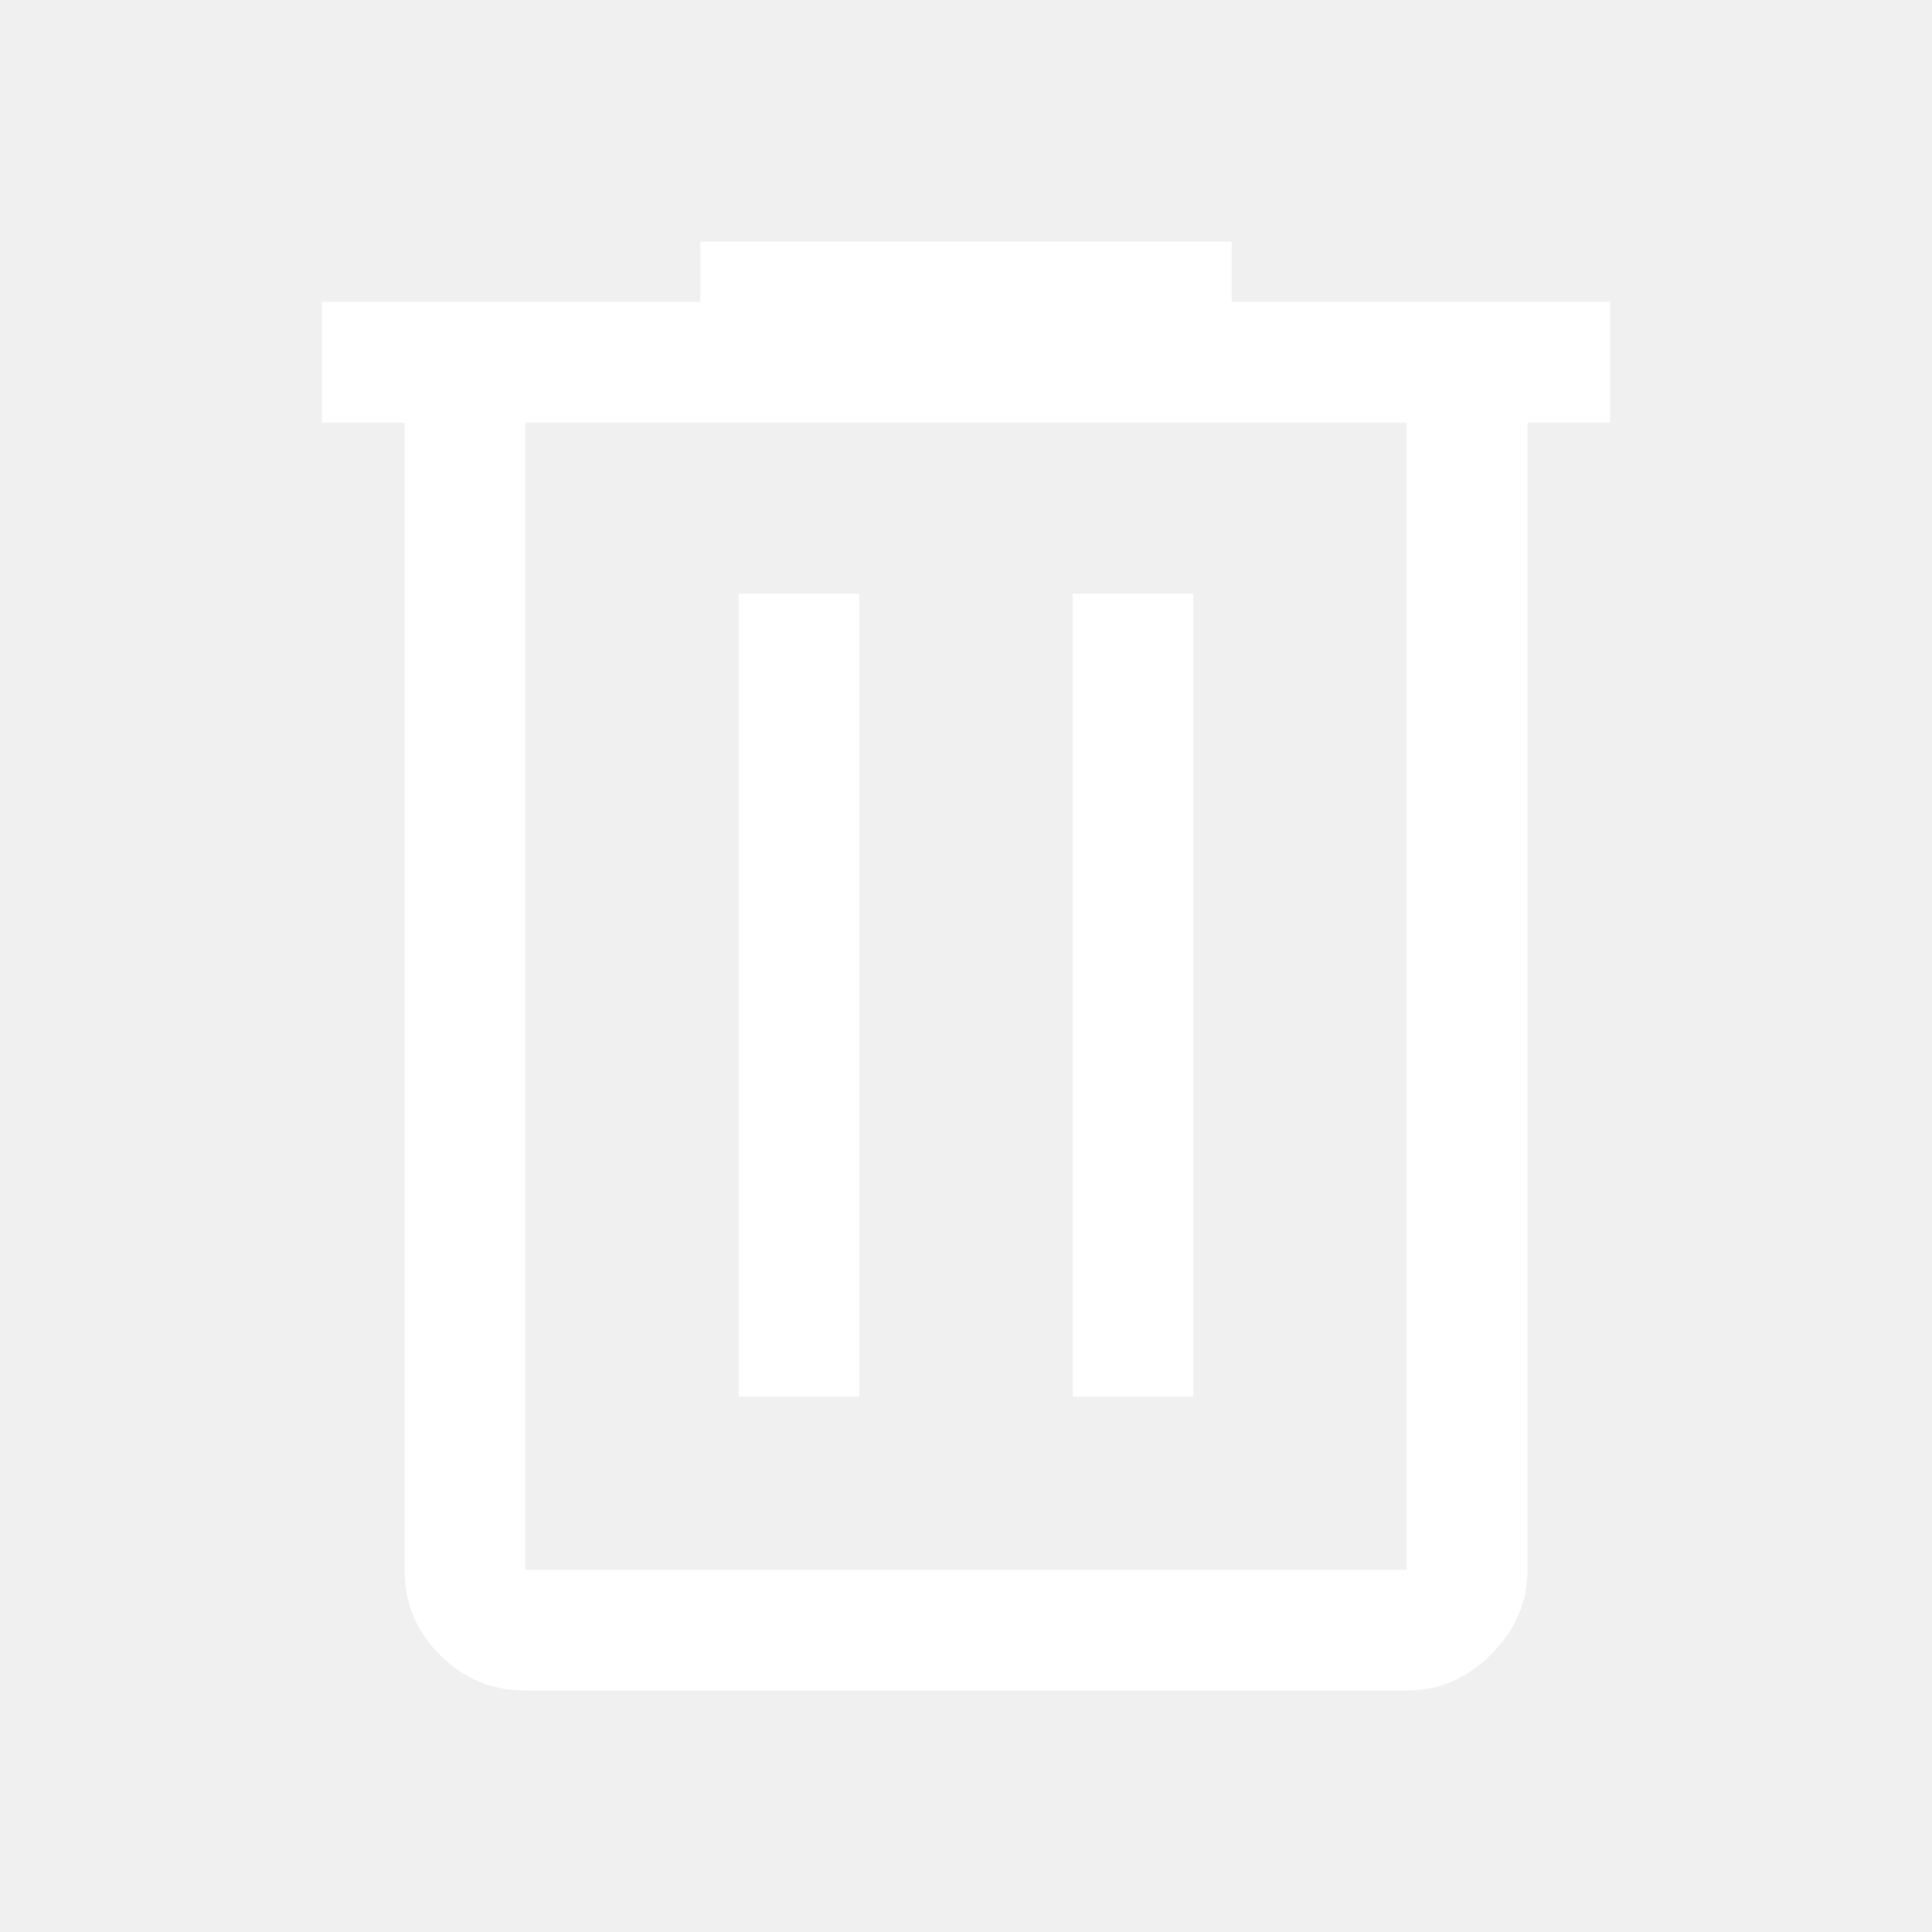
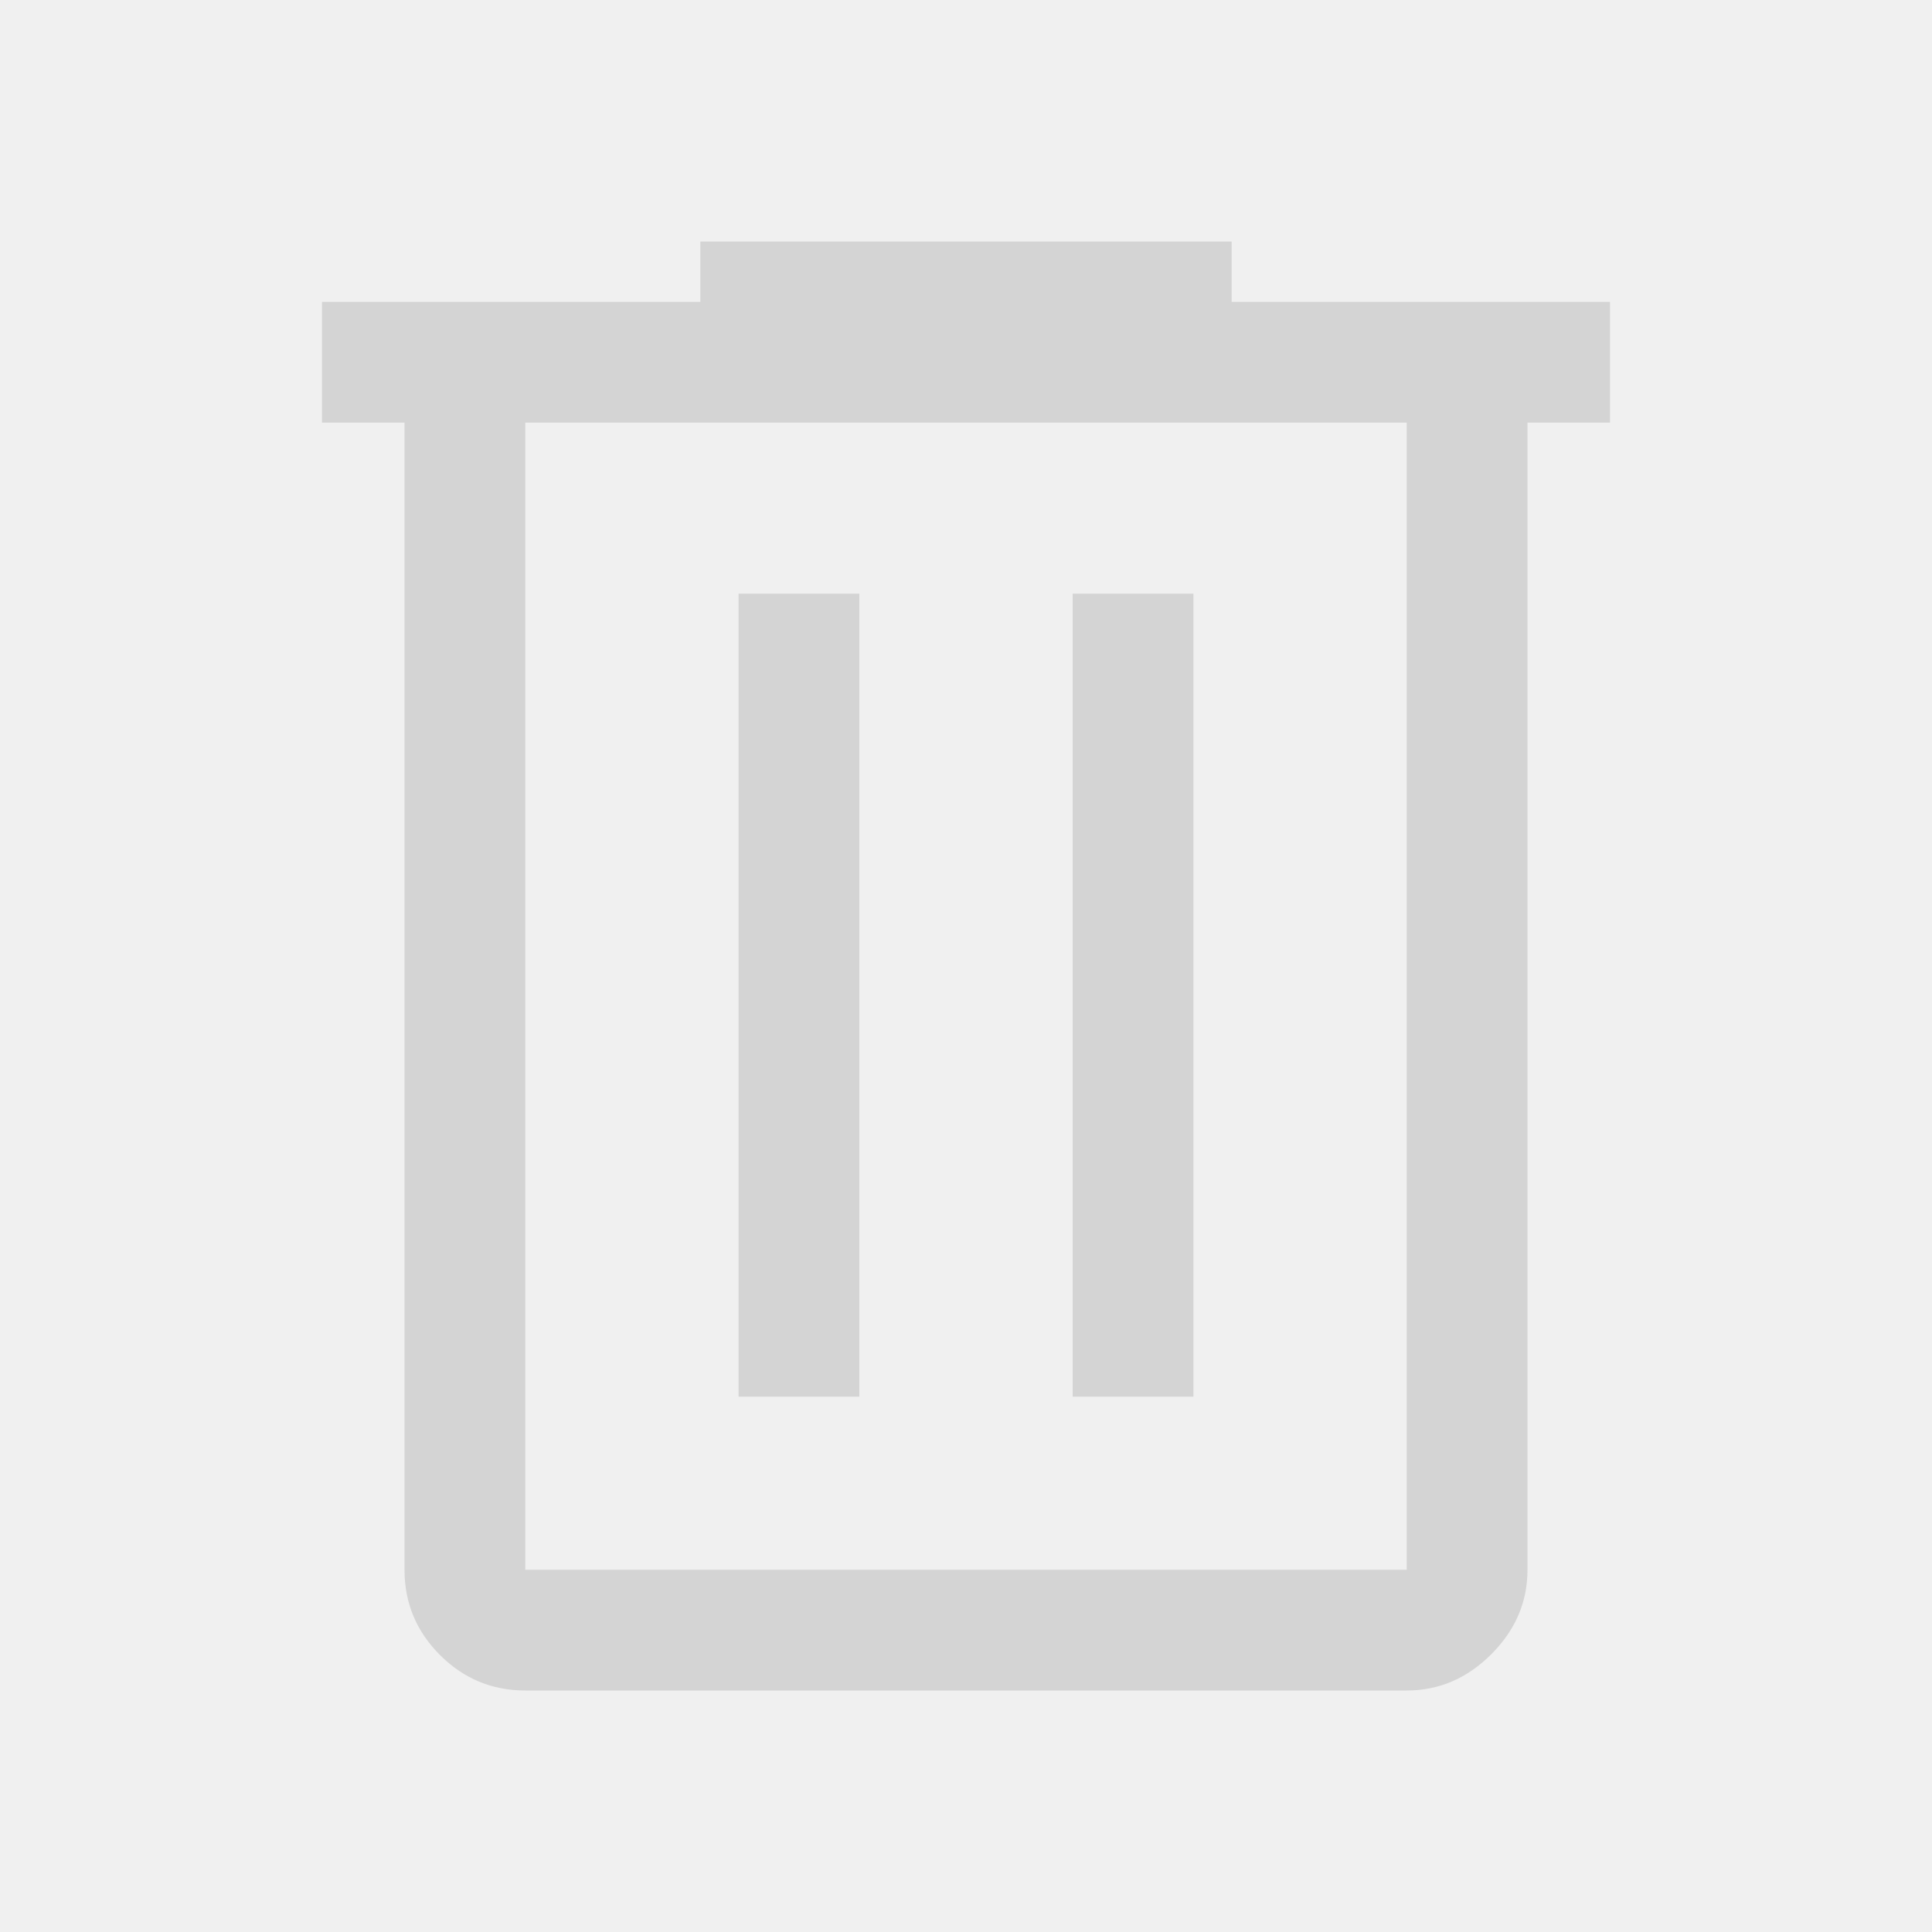
- <svg xmlns="http://www.w3.org/2000/svg" height="48" viewBox="0 -960 960 960" width="48" fill="#fff">
+ <svg xmlns="http://www.w3.org/2000/svg" height="48" viewBox="0 -960 960 960" width="48" fill="#D4D4D4">
  <path d="M261-120q-24.75 0-42.375-17.625T201-180v-570h-41v-60h188v-30h264v30h188v60h-41v570q0 24-18 42t-42 18H261Zm438-630H261v570h438v-570ZM367-266h60v-399h-60v399Zm166 0h60v-399h-60v399ZM261-750v570-570Z" />
</svg>
